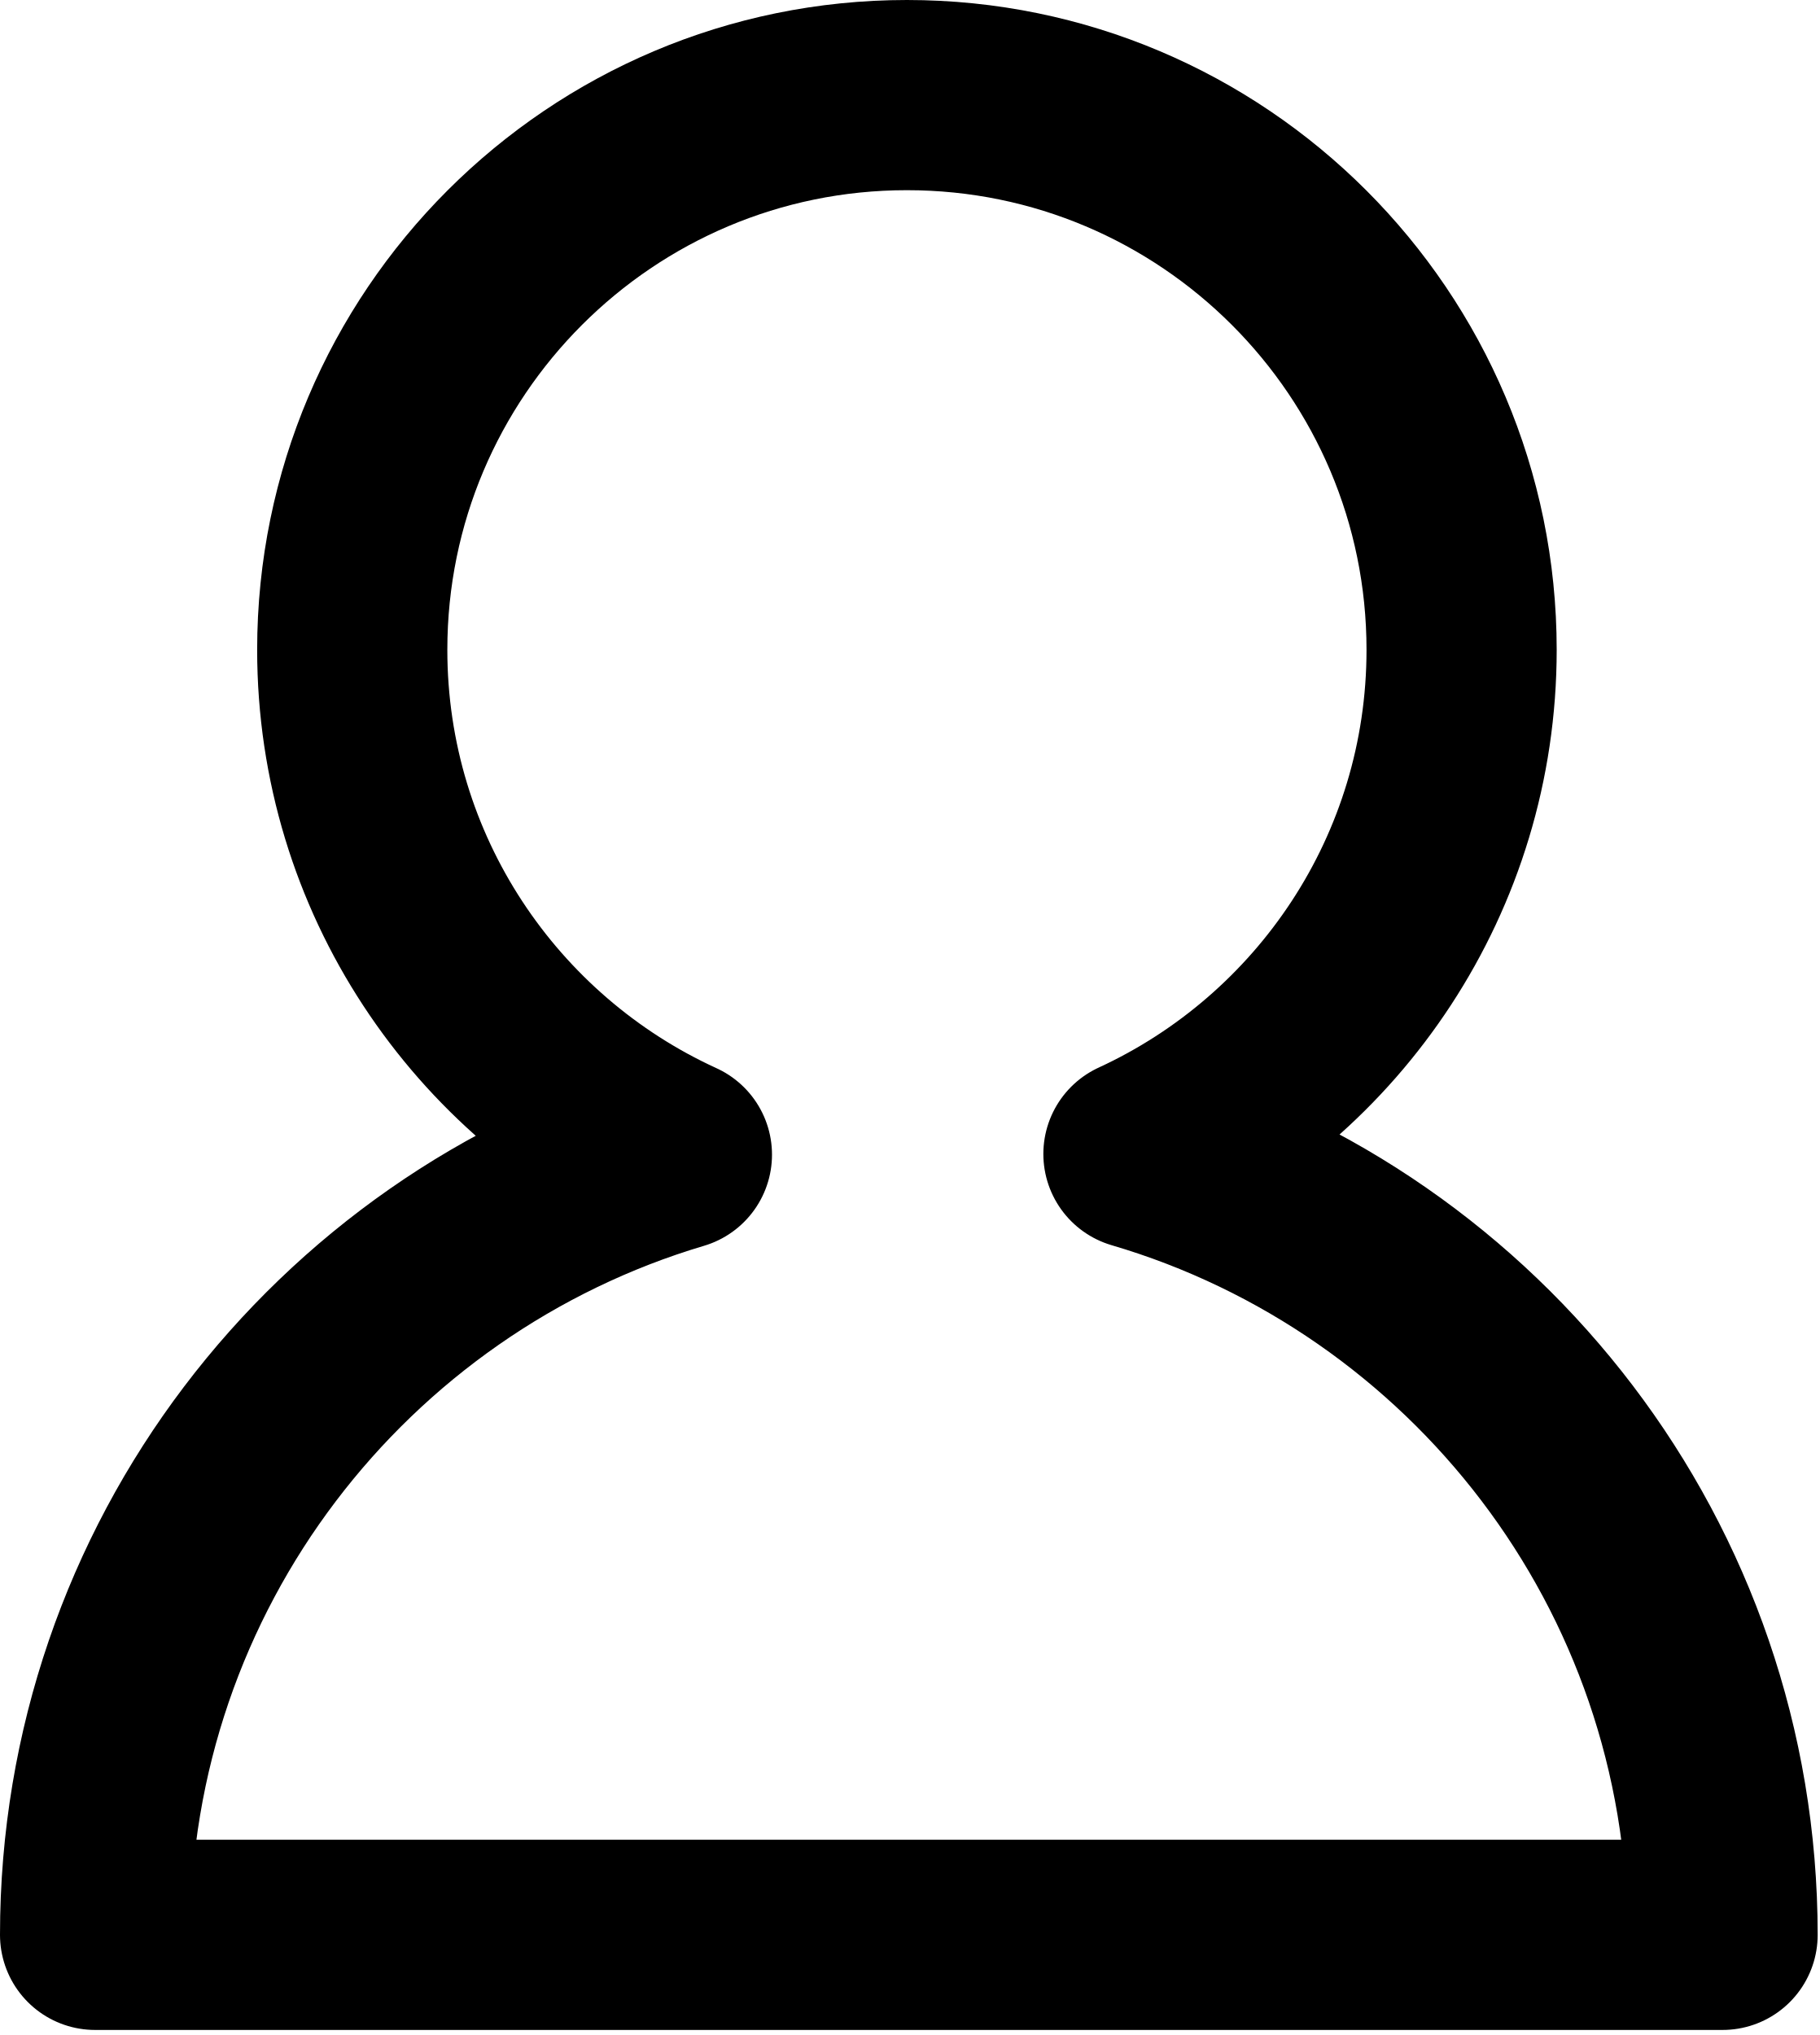
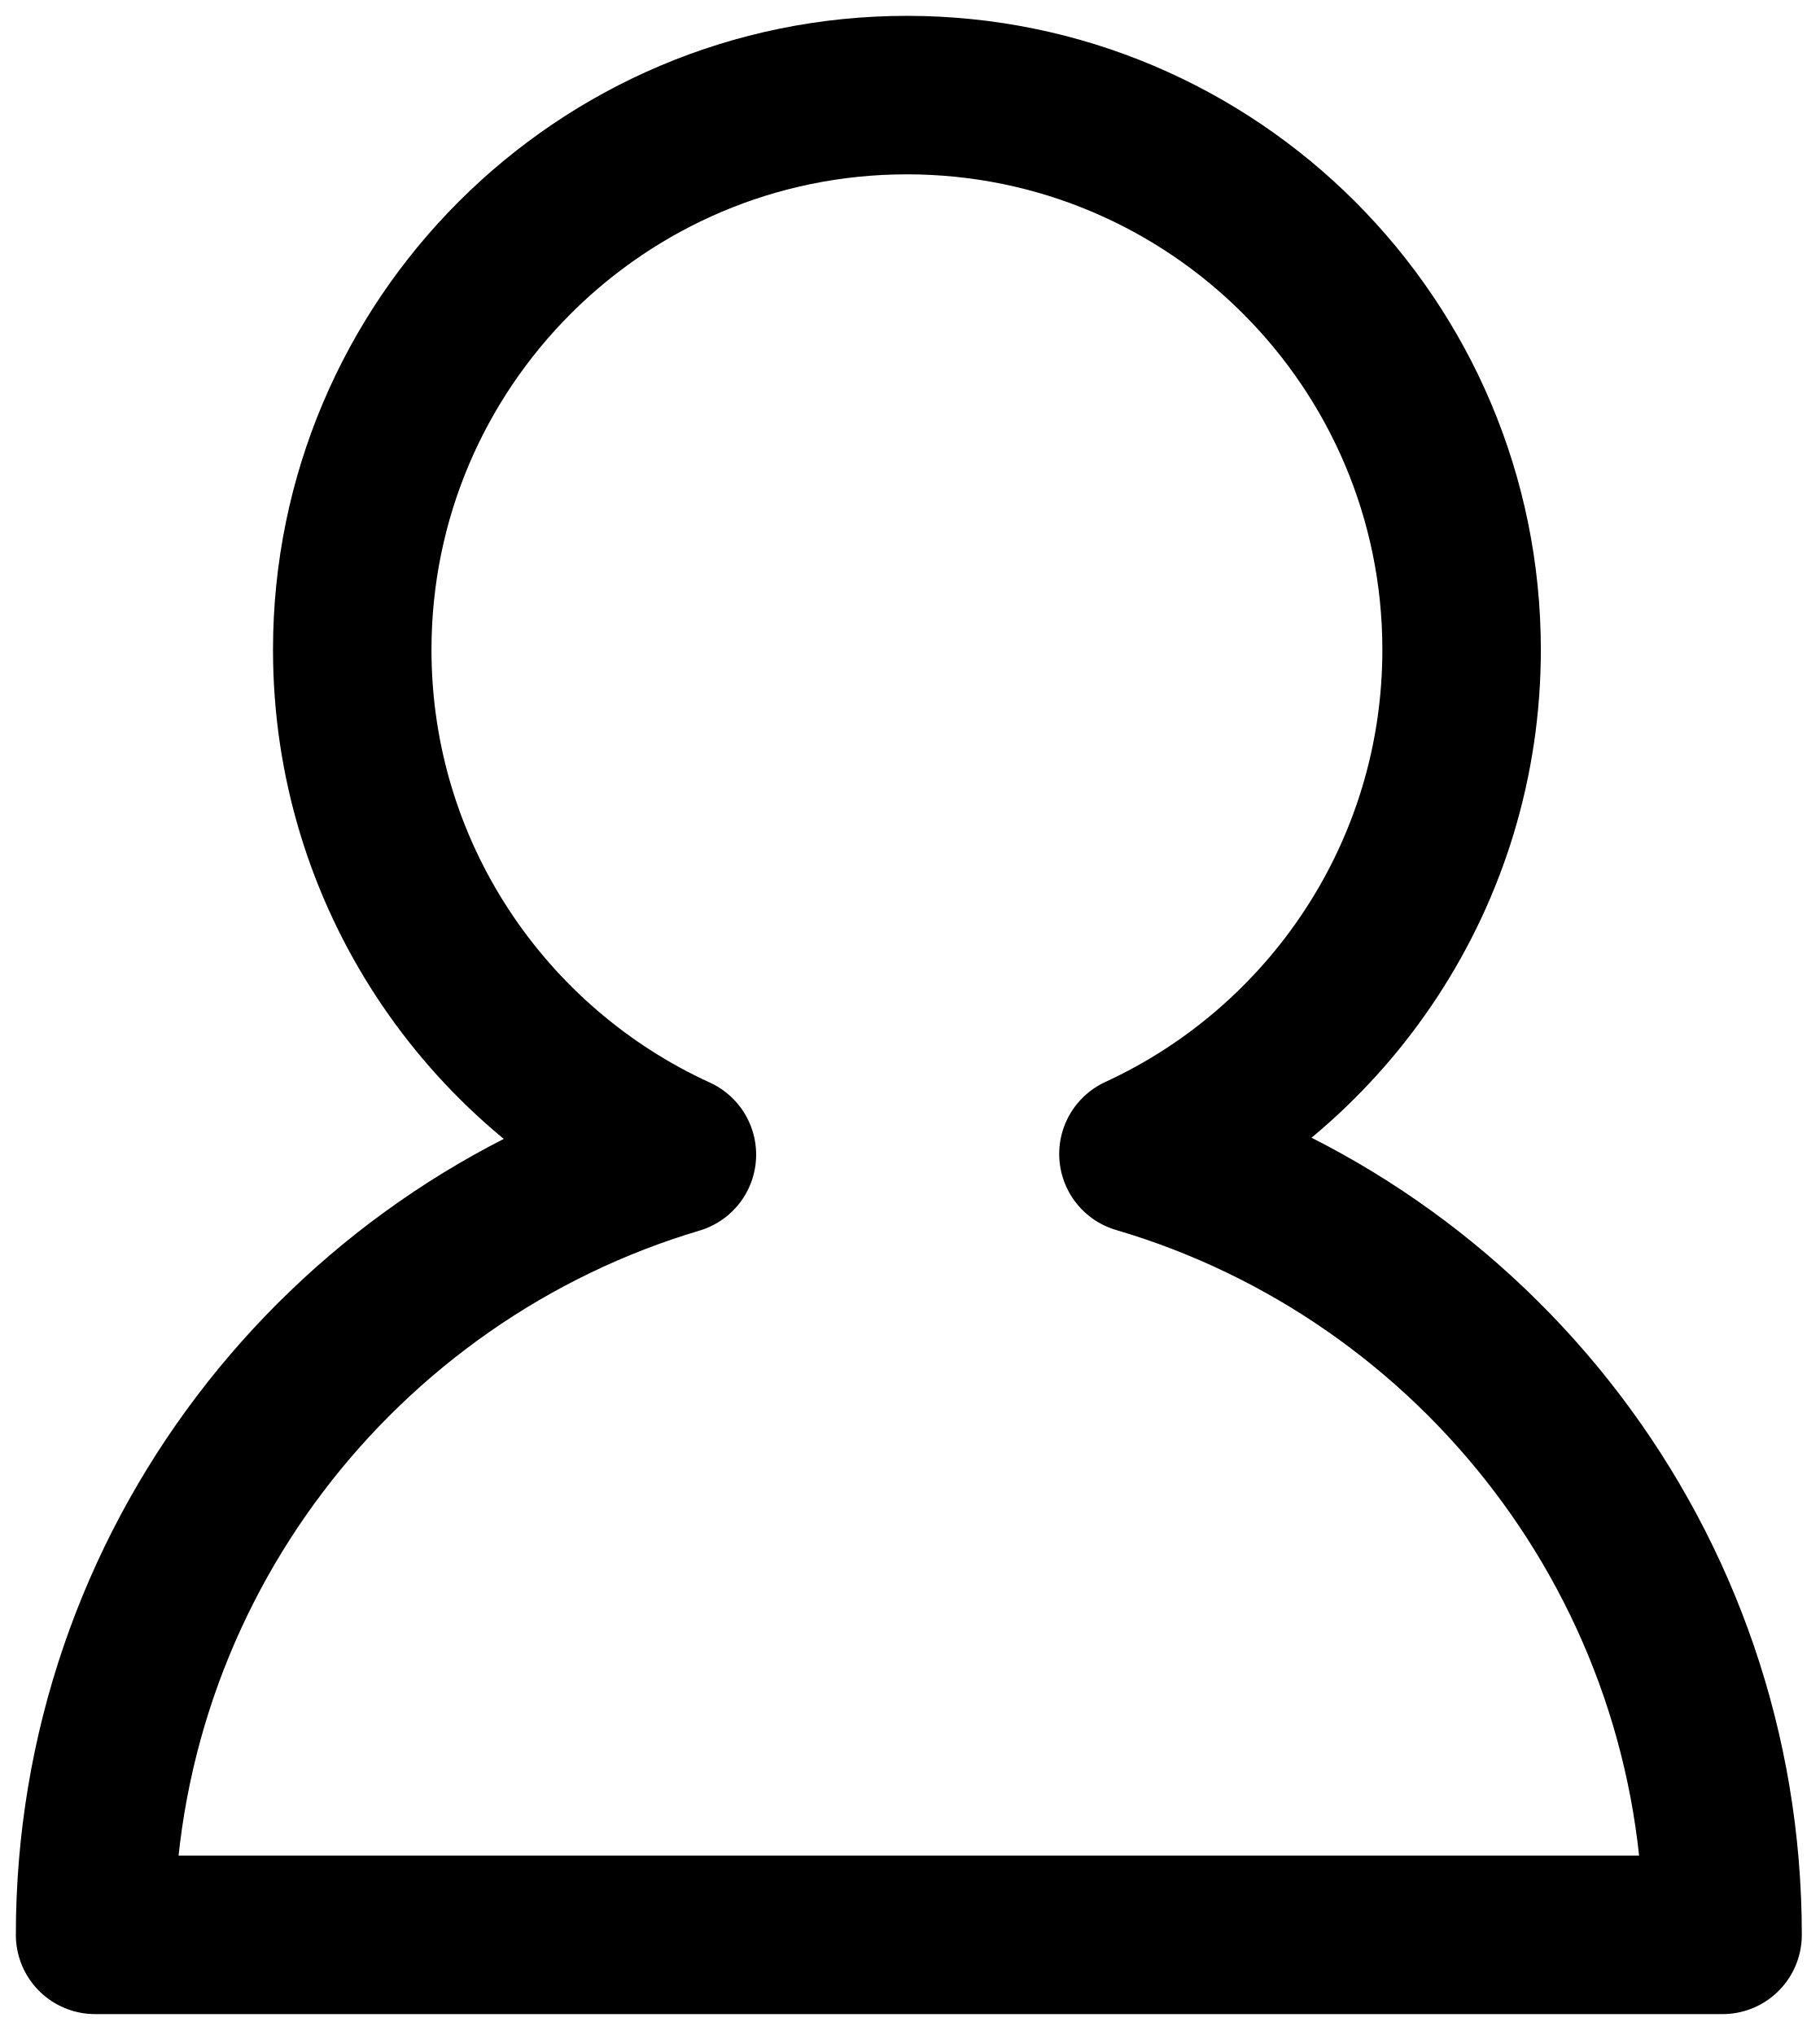
<svg xmlns="http://www.w3.org/2000/svg" width="100%" height="100%" viewBox="0 0 287 321" version="1.1" xml:space="preserve" style="fill-rule:evenodd;clip-rule:evenodd;stroke-linecap:round;stroke-linejoin:round;stroke-miterlimit:1.5;">
  <g transform="matrix(1,0,0,1,-256.633,-197.199)">
-     <path d="M363.414,379.333C333.208,365.532 312.199,335.049 312.199,299.699C312.199,251.407 351.407,212.199 399.699,212.199C447.992,212.199 487.199,251.407 487.199,299.699C487.199,334.958 466.3,365.373 436.22,379.225C489.455,394.874 528.367,444.13 528.367,502.402L271.633,502.402C271.633,444.264 310.365,395.101 363.414,379.333Z" style="fill:none;stroke:black;stroke-width:30px;" />
+     <path d="M363.414,379.333C333.208,365.532 312.199,335.049 312.199,299.699C312.199,251.407 351.407,212.199 399.699,212.199C447.992,212.199 487.199,251.407 487.199,299.699C487.199,334.958 466.3,365.373 436.22,379.225C489.455,394.874 528.367,444.13 528.367,502.402L271.633,502.402C271.633,444.264 310.365,395.101 363.414,379.333Z" style="fill:none;stroke:black;stroke-width:25px;" />
    <path d="M363.414,379.333C333.208,365.532 312.199,335.049 312.199,299.699C312.199,251.407 351.407,212.199 399.699,212.199C447.992,212.199 487.199,251.407 487.199,299.699C487.199,334.958 466.3,365.373 436.22,379.225C489.455,394.874 528.367,444.13 528.367,502.402L271.633,502.402C271.633,444.264 310.365,395.101 363.414,379.333Z" style="fill:rgb(87,166,0);fill-opacity:0;" />
  </g>
</svg>
